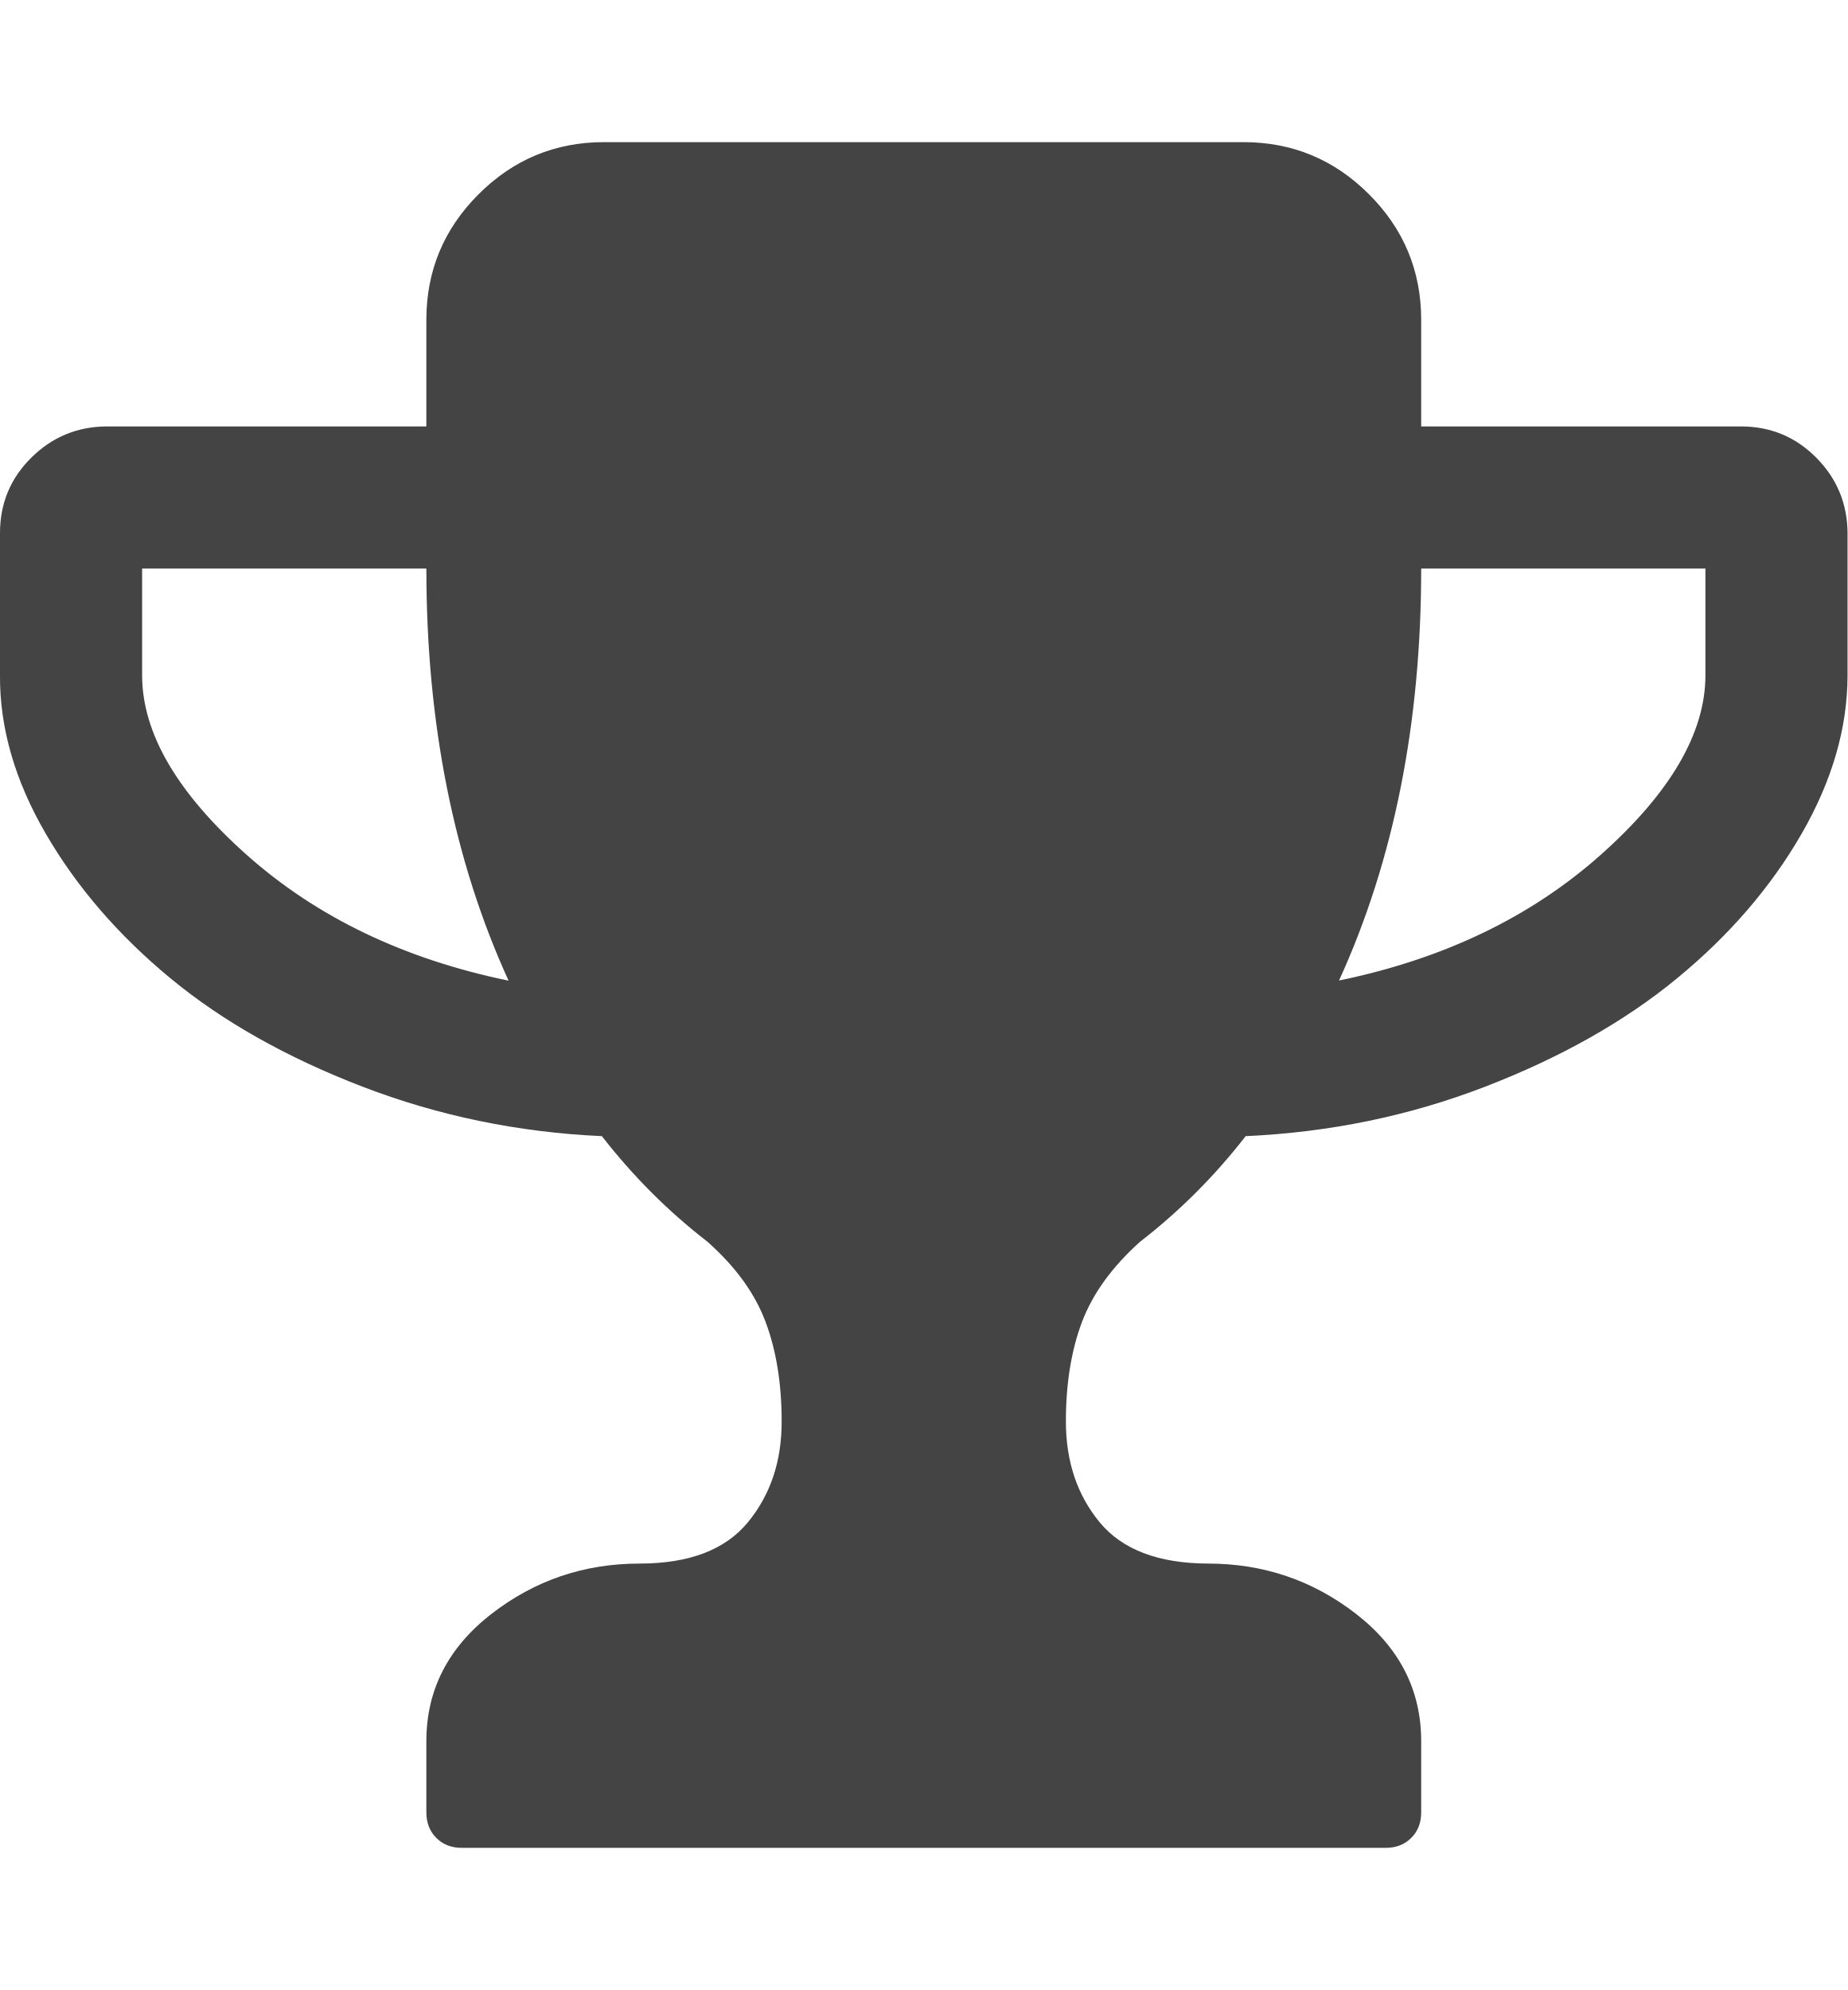
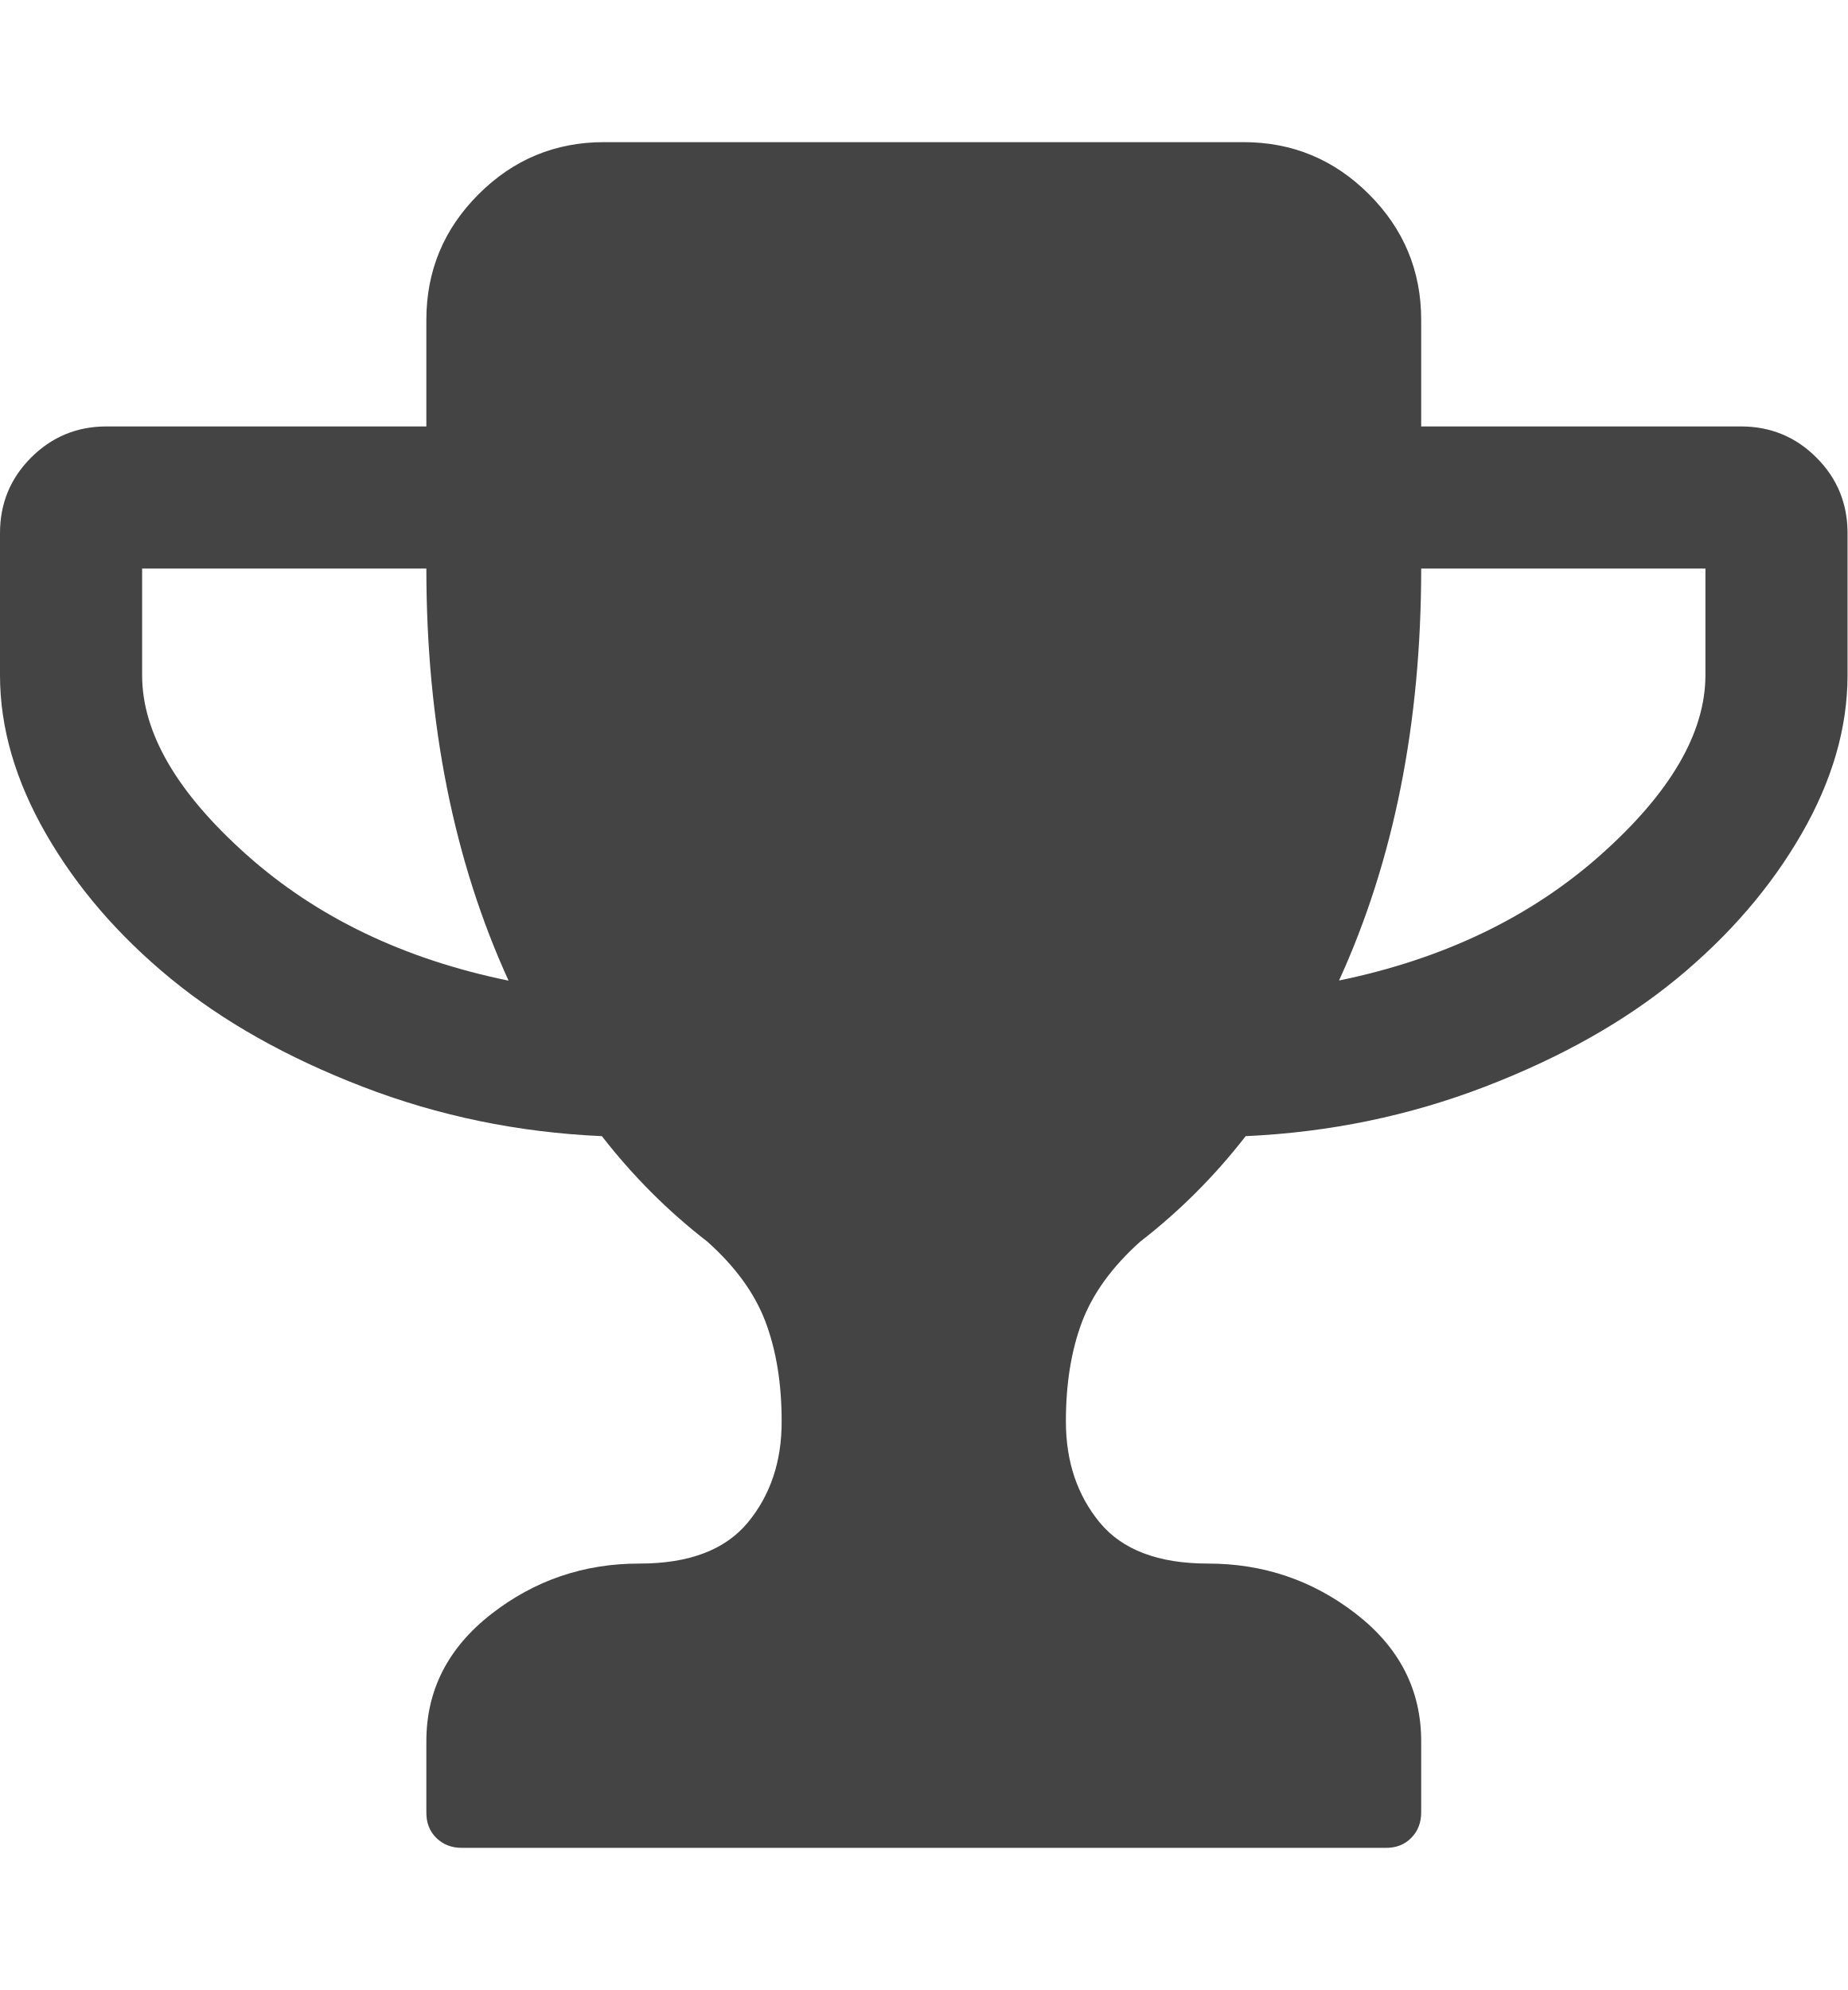
- <svg xmlns="http://www.w3.org/2000/svg" width="13" height="14" viewBox="0 0 13 14">
-   <path fill="#444" d="M3.578 6.898Q3 5.632 3 4H1v.75q0 .61.738 1.266t1.84.883zM12 4.75V4h-2q0 1.633-.578 2.898 1.102-.227 1.84-.883T12 4.75zm1-1v1q0 .555-.324 1.117T11.8 6.883t-1.35.762-1.685.348q-.328.422-.742.742-.297.266-.41.566T7.5 10q0 .422.238.71T8.5 11q.586 0 1.043.355t.457.895v.5q0 .11-.07.18t-.18.07h-6.5q-.11 0-.18-.07T3 12.75v-.5q0-.54.457-.895T4.5 11q.523 0 .762-.29T5.5 10q0-.398-.113-.7t-.41-.565q-.414-.32-.742-.742-.883-.04-1.684-.348T1.2 6.883.323 5.867 0 4.75v-1q0-.312.22-.53T.75 3H3v-.75q0-.516.367-.883T4.25 1h4.5q.516 0 .883.367T10 2.25V3h2.25q.312 0 .53.22t.22.53z" />
+ <svg xmlns="http://www.w3.org/2000/svg" width="13" height="14">
+   <path fill="#444" d="M3.578 6.898Q3 5.632 3 4H1v.75q0 .609.738 1.266t1.84.883zM12 4.75V4h-2q0 1.633-.578 2.898 1.102-.227 1.84-.883T12 4.749zm1-1v1q0 .555-.324 1.117t-.875 1.016-1.352.762-1.684.348q-.328.422-.742.742-.297.266-.41.566T7.5 10q0 .422.238.711T8.5 11q.586 0 1.043.355t.457.895v.5q0 .109-.07.18t-.18.07h-6.5q-.109 0-.18-.07T3 12.75v-.5q0-.539.457-.895T4.5 11q.523 0 .762-.289T5.5 10q0-.398-.113-.699t-.41-.566q-.414-.32-.742-.742-.883-.039-1.684-.348t-1.352-.762-.875-1.016T0 4.75v-1q0-.312.219-.531T.75 3H3v-.75q0-.516.367-.883T4.25 1h4.5q.516 0 .883.367T10 2.25V3h2.25q.312 0 .531.219T13 3.75z" />
</svg>
